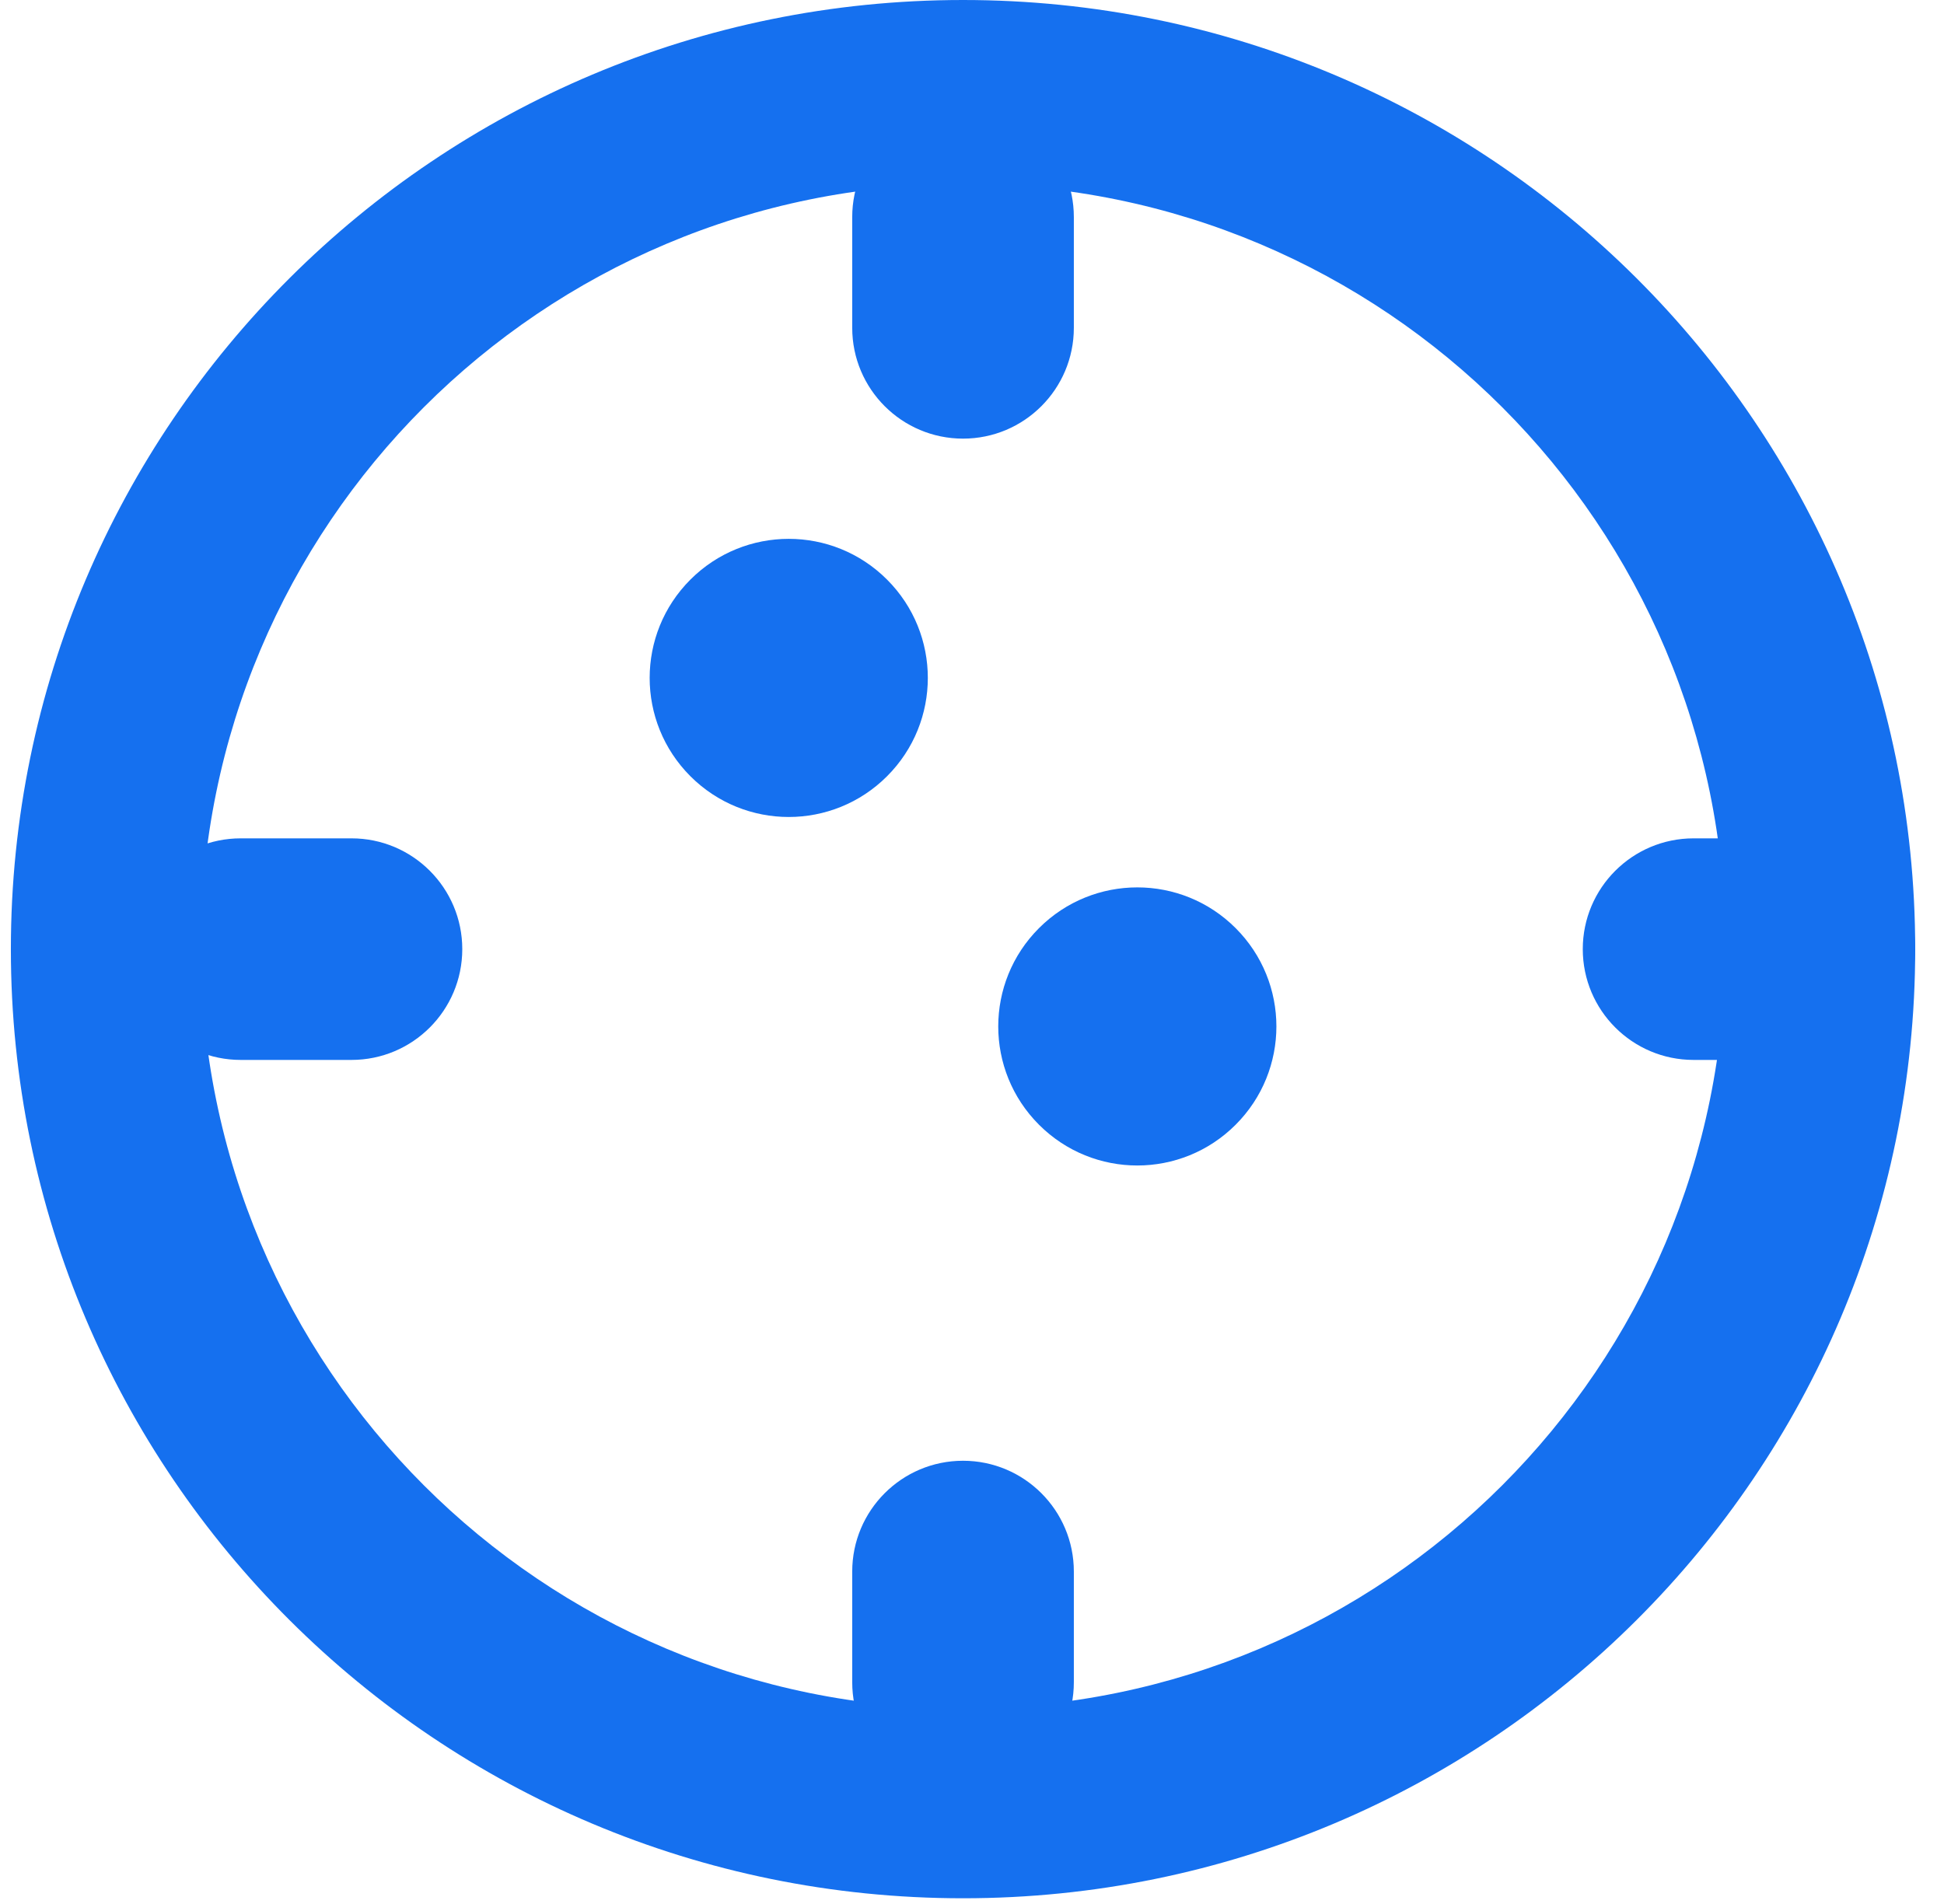
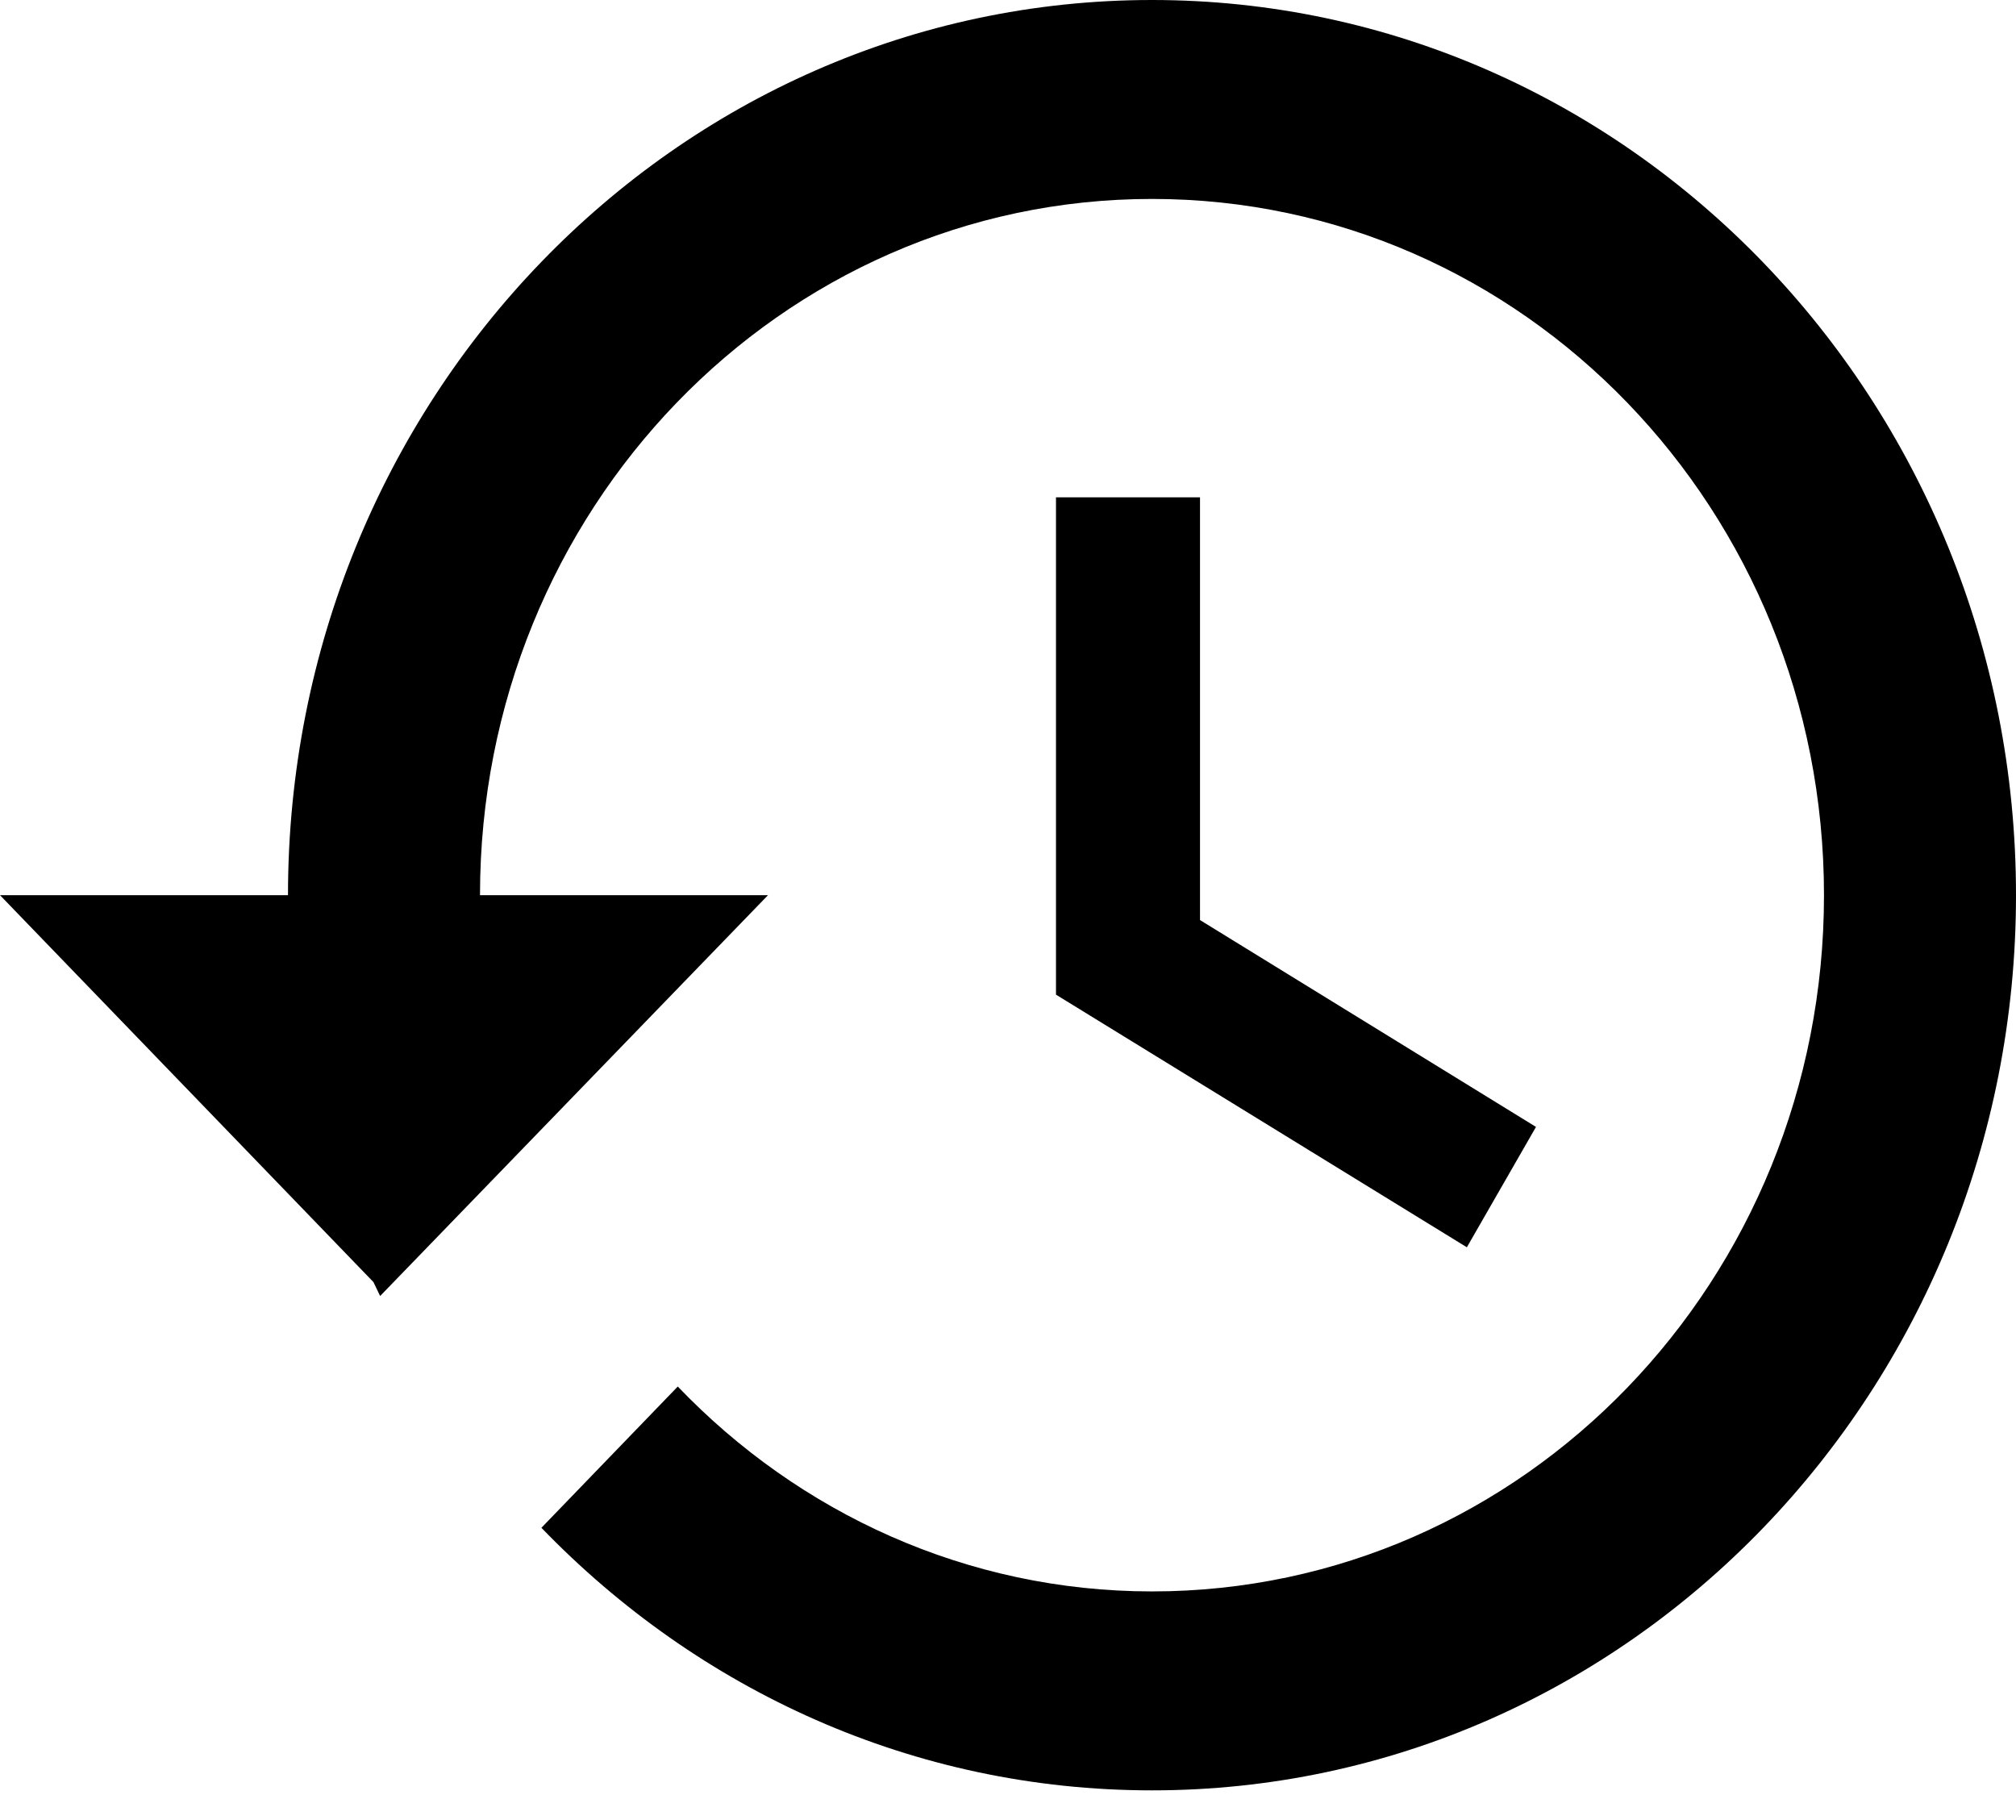
- <svg xmlns="http://www.w3.org/2000/svg" width="49" height="48" viewBox="0 0 49 48" fill="none">
-   <path d="M24.274 0C11.01 0 0.274 10.72 0.274 23.928C0.274 37.136 11.01 47.856 24.274 47.856C37.538 47.856 48.274 37.136 48.274 23.928C48.274 10.72 37.538 0 24.274 0ZM24.274 43.07C13.654 43.07 5.059 34.476 5.059 23.856C5.059 13.236 13.654 4.641 24.274 4.641C34.894 4.641 43.489 13.236 43.489 23.856C43.489 34.476 34.894 43.07 24.274 43.07Z" fill="#1570EF" />
-   <path d="M31.145 28.355C32.515 26.985 32.515 24.768 31.145 23.398C29.776 22.029 27.558 22.029 26.189 23.398C24.819 24.768 24.819 26.985 26.189 28.355C27.558 29.725 29.776 29.725 31.145 28.355Z" fill="#1570EF" />
-   <path d="M22.359 19.569C23.729 18.199 23.729 15.982 22.359 14.612C20.99 13.242 18.772 13.242 17.402 14.612C16.033 15.982 16.033 18.199 17.402 19.569C18.772 20.939 20.99 20.939 22.359 19.569Z" fill="#1570EF" />
-   <path d="M24.274 2.679C22.732 2.679 21.481 3.93 21.481 5.472V8.265C21.481 9.807 22.732 11.058 24.274 11.058C25.816 11.058 27.067 9.807 27.067 8.265V5.472C27.067 3.93 25.816 2.679 24.274 2.679Z" fill="#1570EF" />
-   <path d="M24.274 36.826C22.732 36.826 21.481 38.077 21.481 39.619V42.411C21.481 43.953 22.732 45.204 24.274 45.204C25.816 45.204 27.067 43.953 27.067 42.411V39.619C27.067 38.077 25.816 36.826 24.274 36.826Z" fill="#1570EF" />
-   <path d="M45.481 21.135H42.688C41.146 21.135 39.895 22.386 39.895 23.928C39.895 25.47 41.146 26.721 42.688 26.721H45.481C47.023 26.721 48.274 25.47 48.274 23.928C48.274 22.386 47.023 21.135 45.481 21.135Z" fill="#1570EF" />
-   <path d="M8.86 21.135H6.067C4.525 21.135 3.274 22.386 3.274 23.928C3.274 25.47 4.525 26.721 6.067 26.721H8.86C10.402 26.721 11.652 25.47 11.652 23.928C11.652 22.386 10.402 21.135 8.86 21.135Z" fill="#1570EF" />
+ <svg xmlns="http://www.w3.org/2000/svg" width="41" height="37" fill="none" viewBox="0 0 41 37">
+   <path fill="#000" d="M23.429 0C13.725 0 5.857 8.152 5.857 18.206H0L7.595 26.075L7.731 26.358L15.619 18.206H9.762C9.762 10.377 15.873 4.046 23.429 4.046C30.984 4.046 37.095 10.377 37.095 18.206C37.095 26.035 30.984 32.366 23.429 32.366C19.66 32.366 16.244 30.768 13.784 28.199L11.011 31.072C14.194 34.369 18.567 36.412 23.429 36.412C33.132 36.412 41 28.26 41 18.206C41 8.152 33.132 0 23.429 0ZM21.476 10.114V20.229L29.832 25.367L31.238 22.919L24.405 18.712V10.114H21.476Z" />
</svg>
